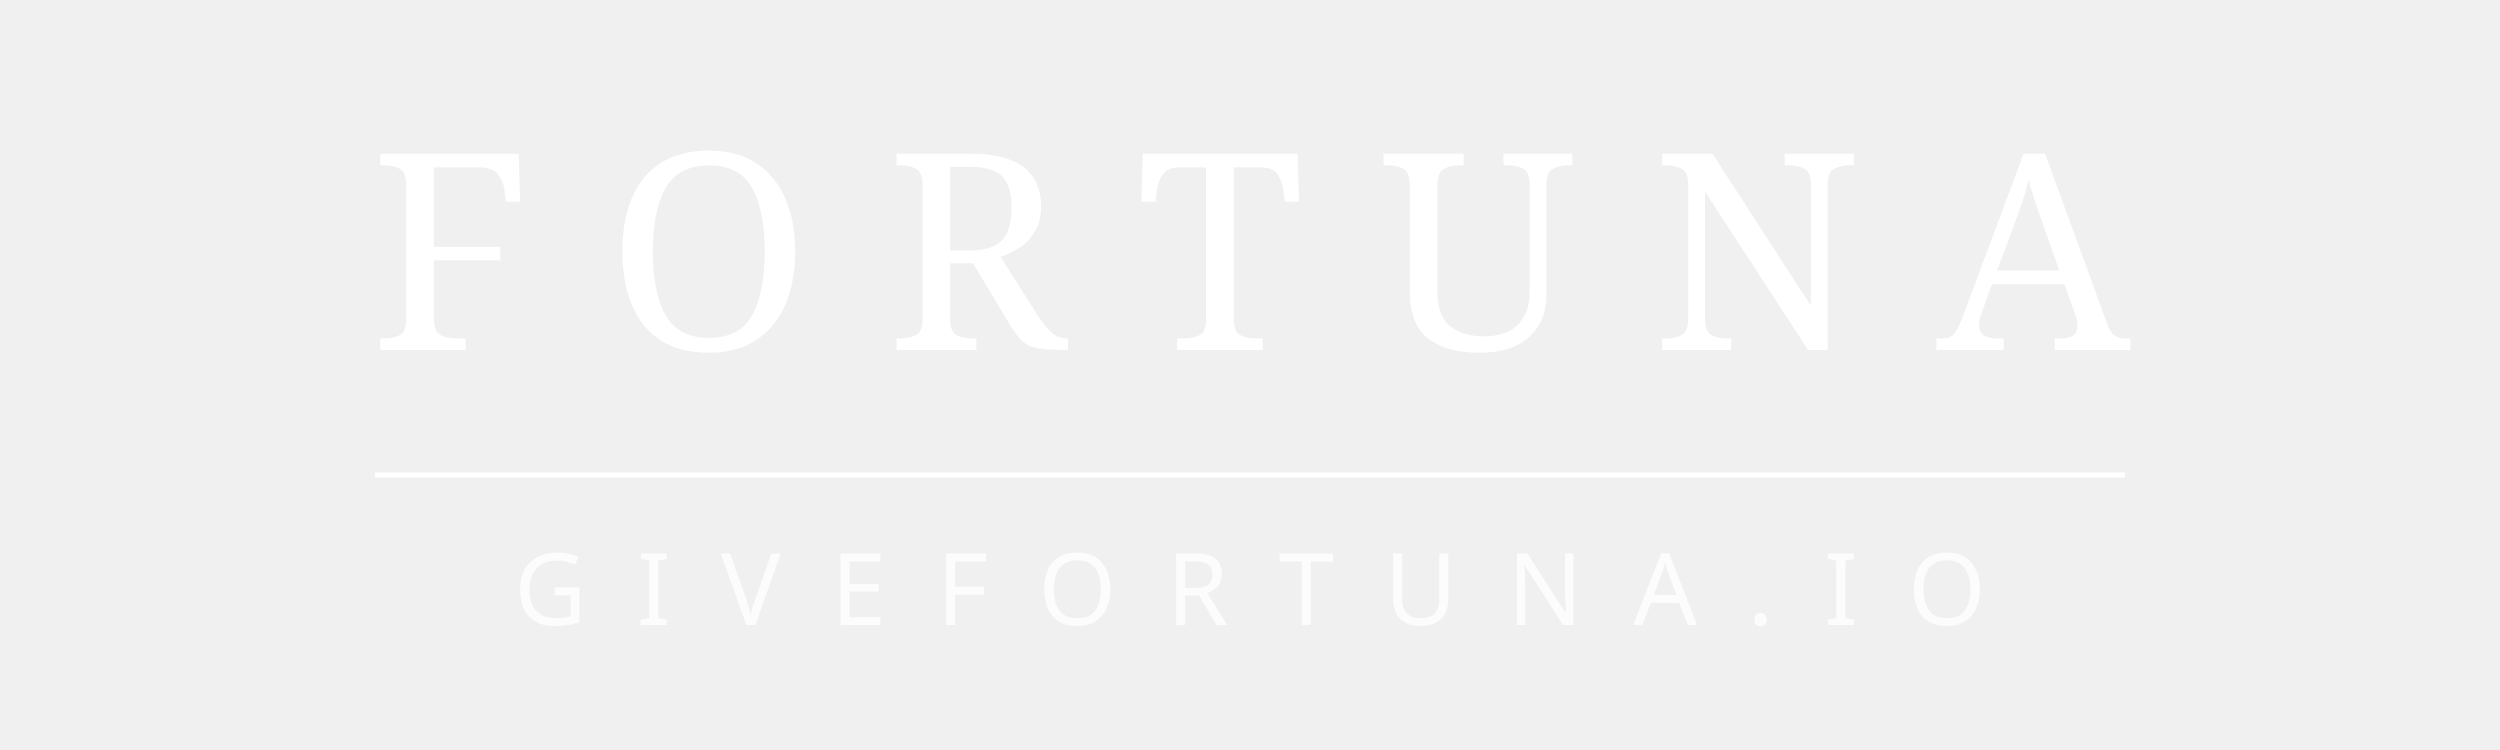
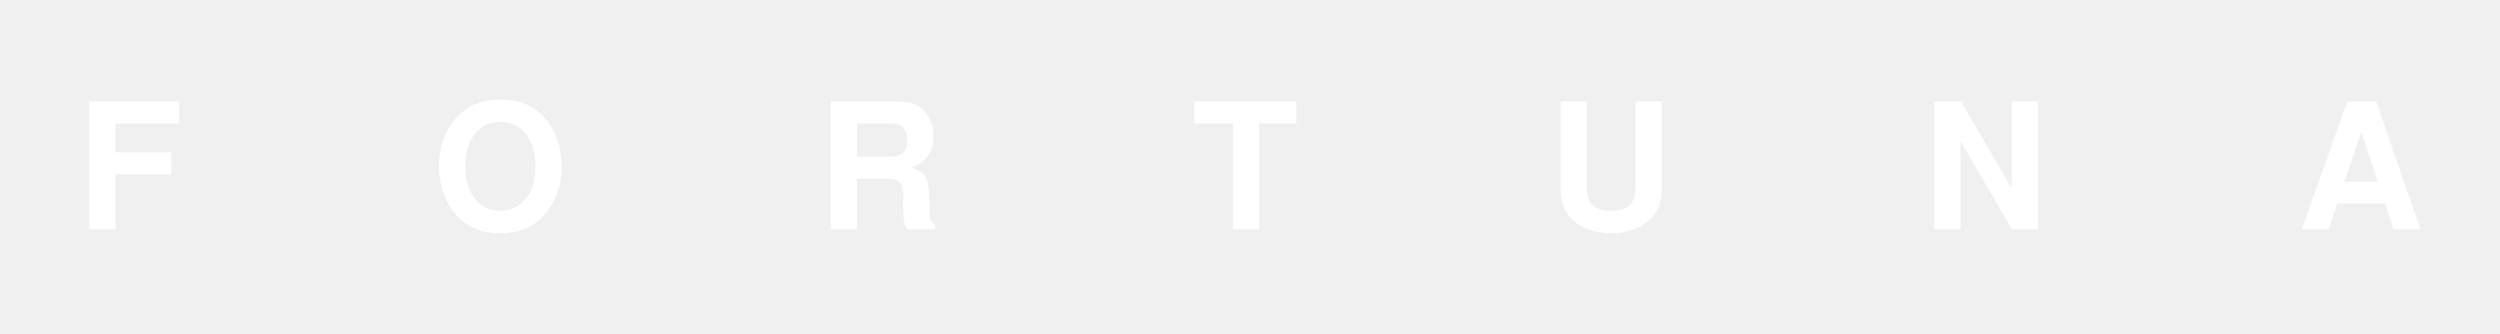
- <svg xmlns="http://www.w3.org/2000/svg" width="200" height="60" viewBox="0 0 200 60" fill="none">
-   <text x="100" y="28" font-family="serif" font-size="22" font-weight="300" letter-spacing="6" text-anchor="middle" fill="white">
-     FORTUNA
-   </text>
-   <line x1="30" y1="38" x2="170" y2="38" stroke="white" stroke-width="0.4" />
-   <text x="100" y="50" font-family="sans-serif" font-size="8" font-weight="300" letter-spacing="4" text-anchor="middle" fill="white" opacity="0.8">
-     GIVEFORTUNA.IO
+ <svg xmlns="http://www.w3.org/2000/svg" width="600" height="80" viewBox="0 0 600 80" fill="none">
+   <text x="300" y="55" font-family="'Helvetica Neue', 'Helvetica', 'Arial', sans-serif" font-size="42" font-weight="700" letter-spacing="24" text-anchor="middle" fill="#FFFFFF">
+     F O R T U N A
  </text>
</svg>
